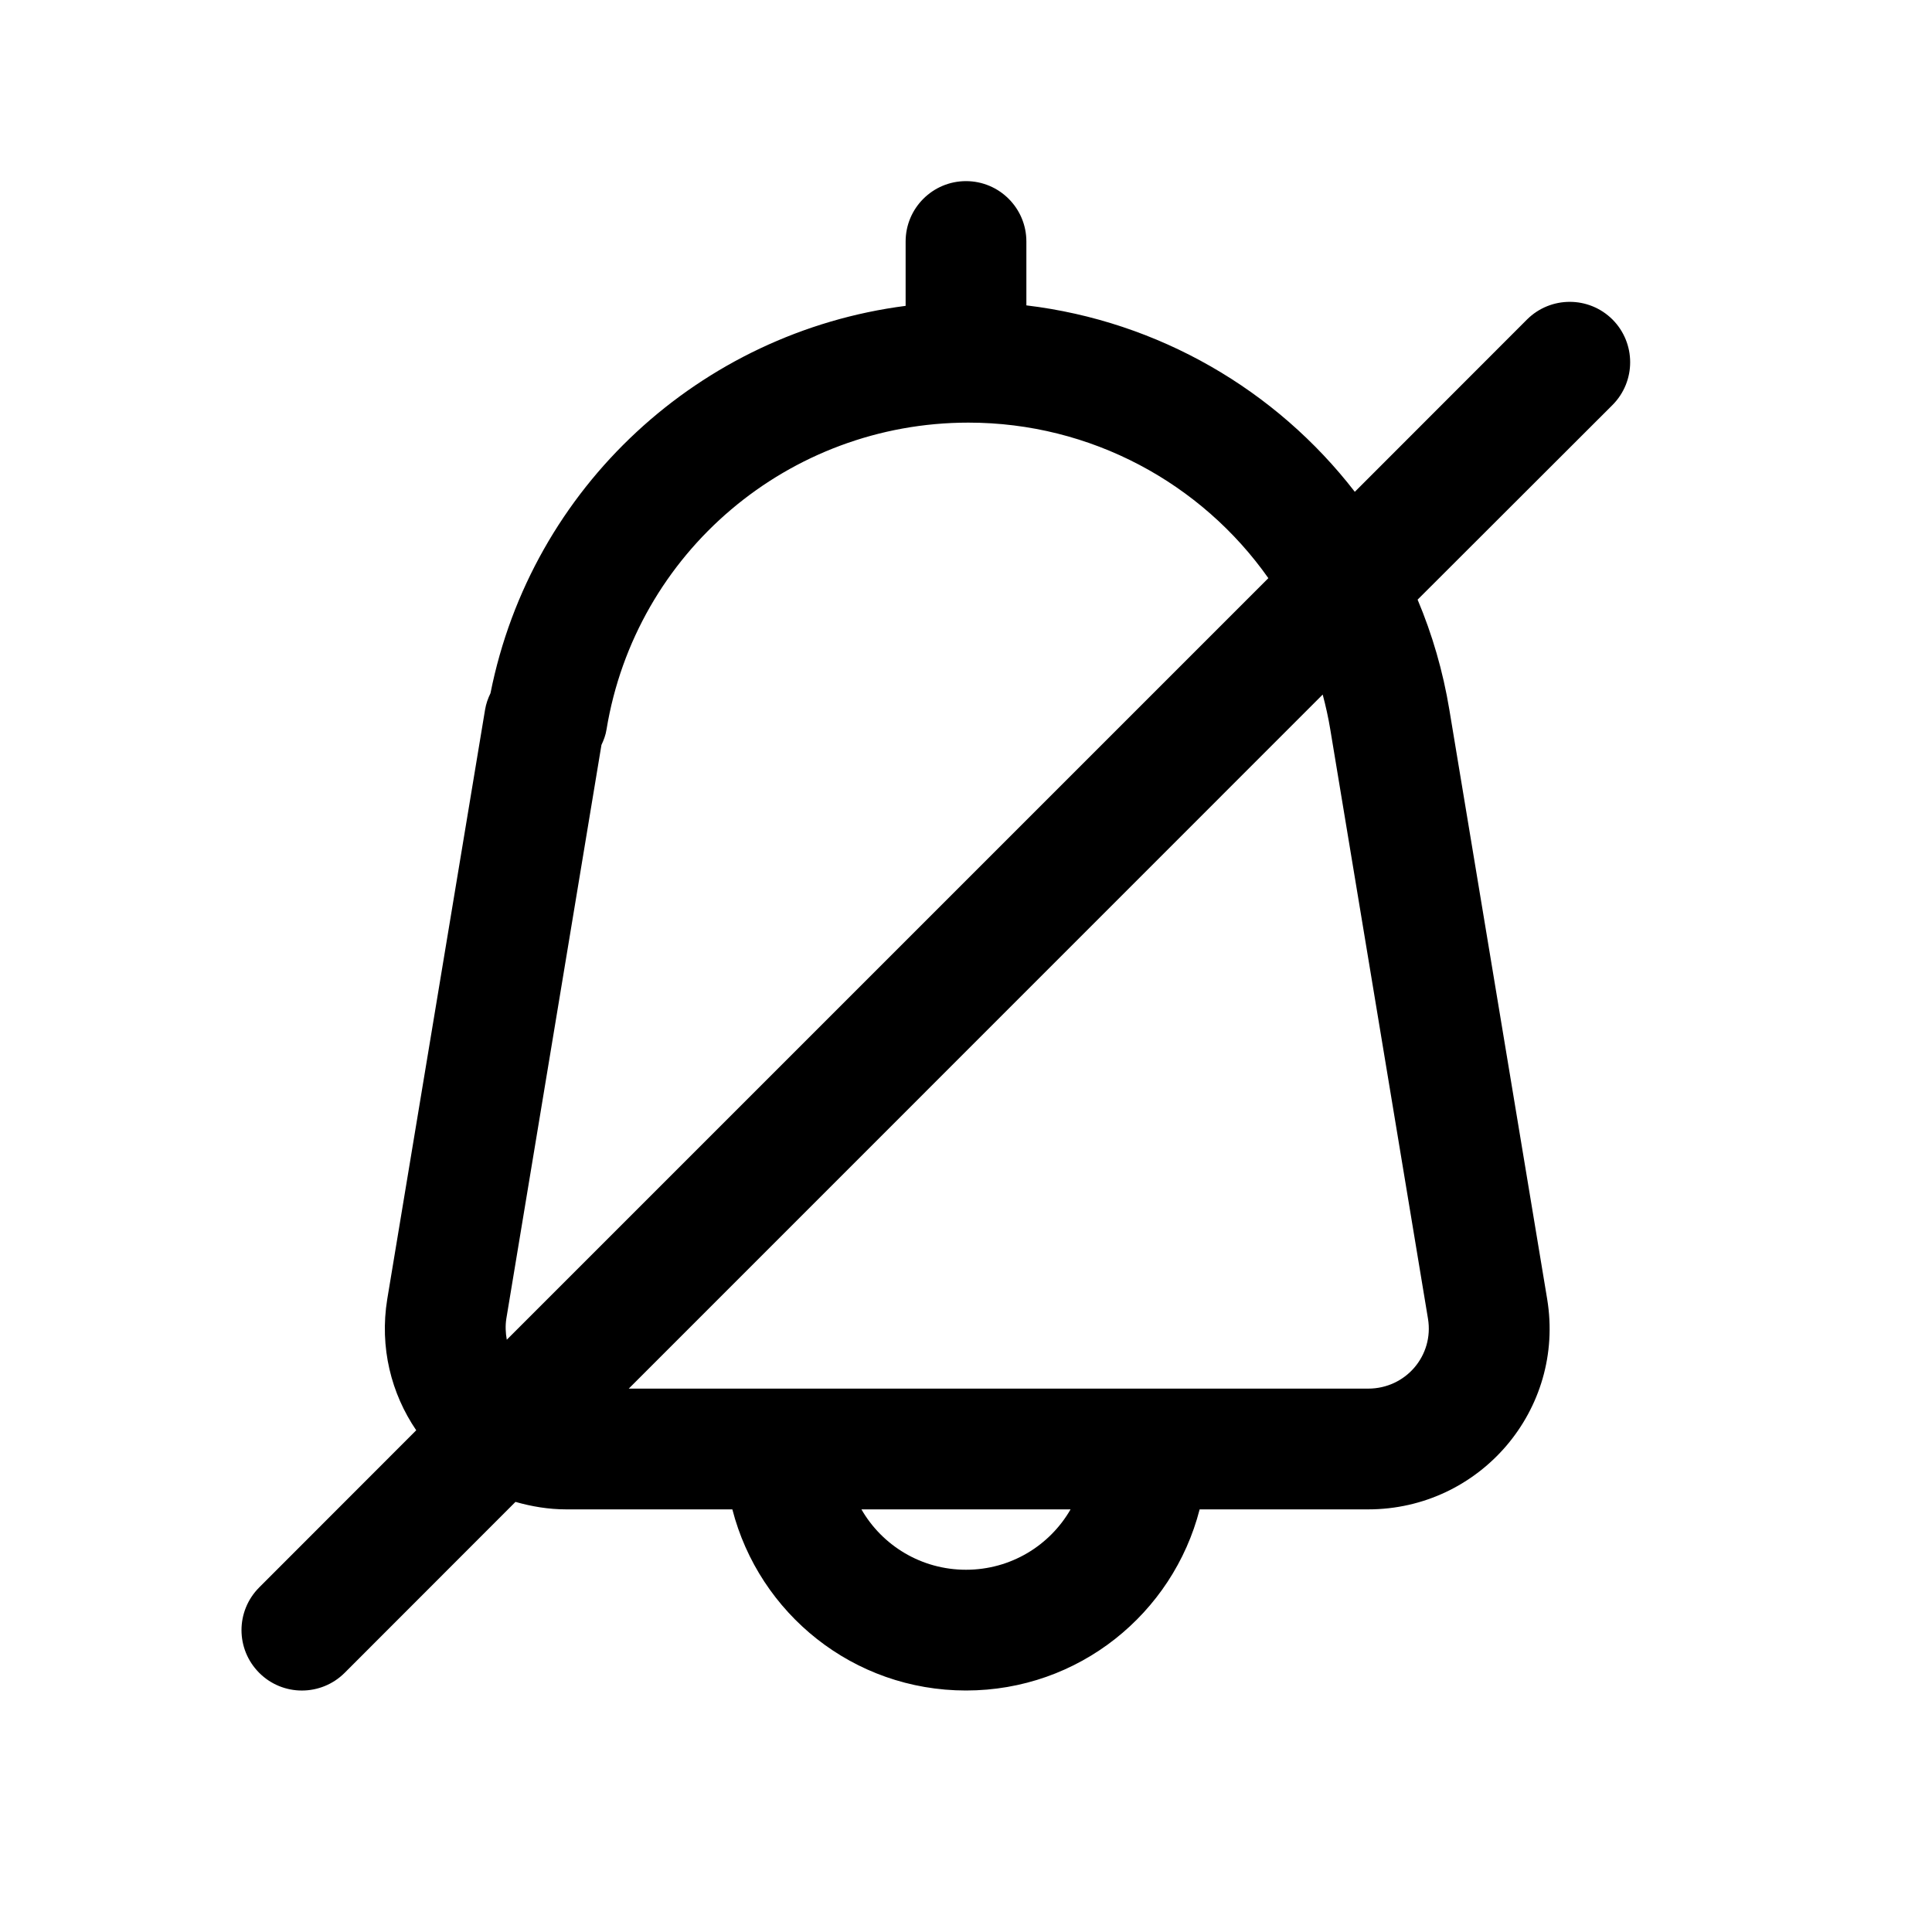
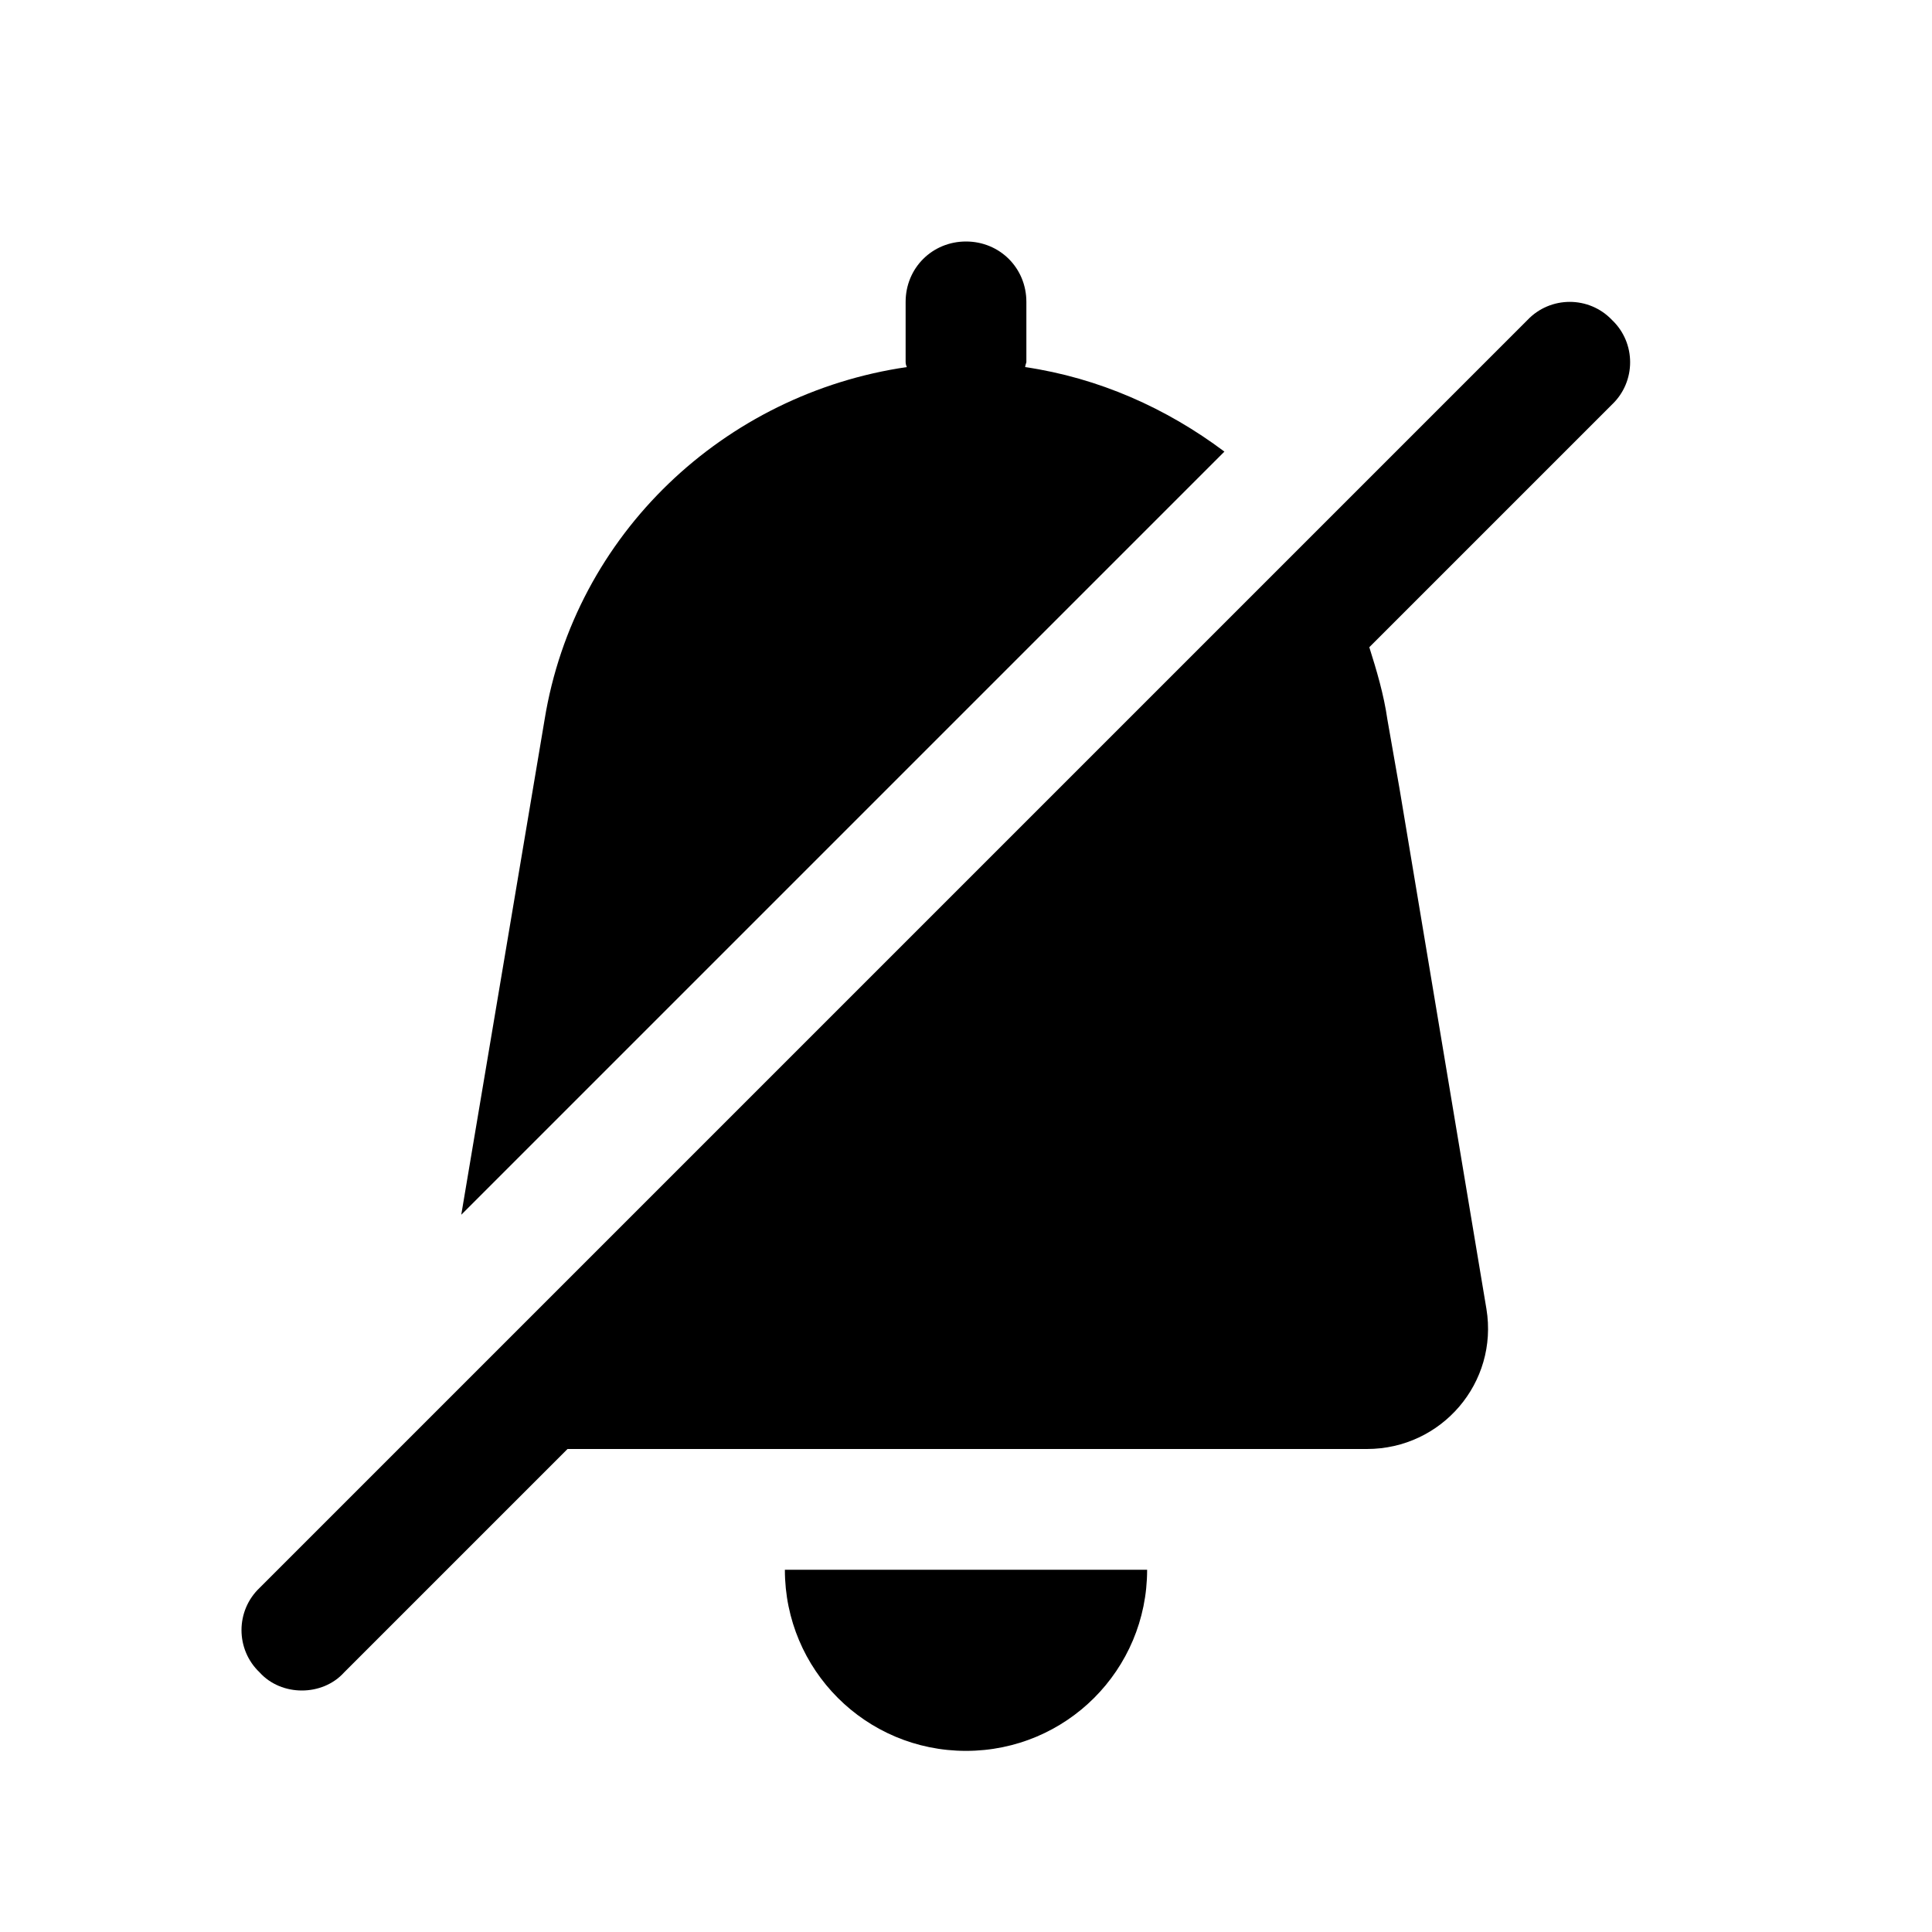
<svg xmlns="http://www.w3.org/2000/svg" width="16" height="16" viewBox="0 0 16 16" fill="none">
-   <path fill-rule="evenodd" clip-rule="evenodd" d="M8 1.5C8.276 1.5 8.5 1.724 8.5 2V2.529C9.595 2.66 10.569 3.23 11.22 4.073L12.646 2.646C12.842 2.451 13.158 2.451 13.354 2.646C13.549 2.842 13.549 3.158 13.354 3.354L11.74 4.966C11.861 5.253 11.95 5.558 12.003 5.878L12.813 10.758C12.964 11.675 12.256 12.5 11.33 12.5H9.935C9.713 13.363 8.933 14 8 14C7.067 14 6.287 13.363 6.065 12.5H4.69C4.543 12.5 4.402 12.476 4.269 12.438L2.854 13.854C2.658 14.049 2.342 14.049 2.147 13.854C1.951 13.658 1.951 13.342 2.147 13.146L3.447 11.845C3.24 11.541 3.142 11.159 3.207 10.759L4.017 5.878C4.025 5.829 4.041 5.784 4.062 5.741C4.402 4.031 5.801 2.752 7.5 2.533V2C7.5 1.724 7.724 1.5 8 1.5ZM7.134 12.5C7.306 12.799 7.629 13 8 13C8.371 13 8.694 12.799 8.866 12.5H7.134ZM5.207 11.5H11.33C11.644 11.5 11.876 11.224 11.826 10.921L11.017 6.042C11.001 5.944 10.979 5.846 10.954 5.752L5.207 11.5ZM8.02 3.5C6.533 3.5 5.264 4.574 5.023 6.041C5.016 6.087 5 6.129 4.981 6.169L4.193 10.922C4.184 10.981 4.187 11.039 4.197 11.095L10.504 4.788C9.95 4.002 9.035 3.5 8.02 3.5Z" fill="black" />
+   <path d="M9.5 13C9.5 13.83 8.83 14.5 8 14.5C7.17 14.5 6.5 13.83 6.5 13H9.5Z" fill="black" />
+   <path d="M12.65 2.65C12.84 2.45 13.16 2.45 13.35 2.65C13.55 2.84 13.55 3.16 13.35 3.35L11.34 5.36C11.4 5.55 11.46 5.75 11.49 5.96L11.59 6.53L12.31 10.84C12.41 11.45 11.94 12 11.32 12H4.7L2.85 13.85C2.76 13.95 2.63 14 2.5 14C2.37 14 2.24 13.95 2.15 13.85C1.95 13.66 1.95 13.34 2.15 13.15L12.65 2.65Z" fill="black" />
+   <path d="M8 2C8.28 2 8.5 2.22 8.5 2.5V3C8.5 3 8.49 3.03 8.49 3.04C9.1 3.13 9.66 3.38 10.14 3.74L3.82 10.06L4.51 5.96C4.76 4.42 6 3.26 7.51 3.04C7.51 3.04 7.5 3.02 7.5 3V2.5C7.5 2.22 7.72 2 8 2Z" fill="black" />
</svg>
